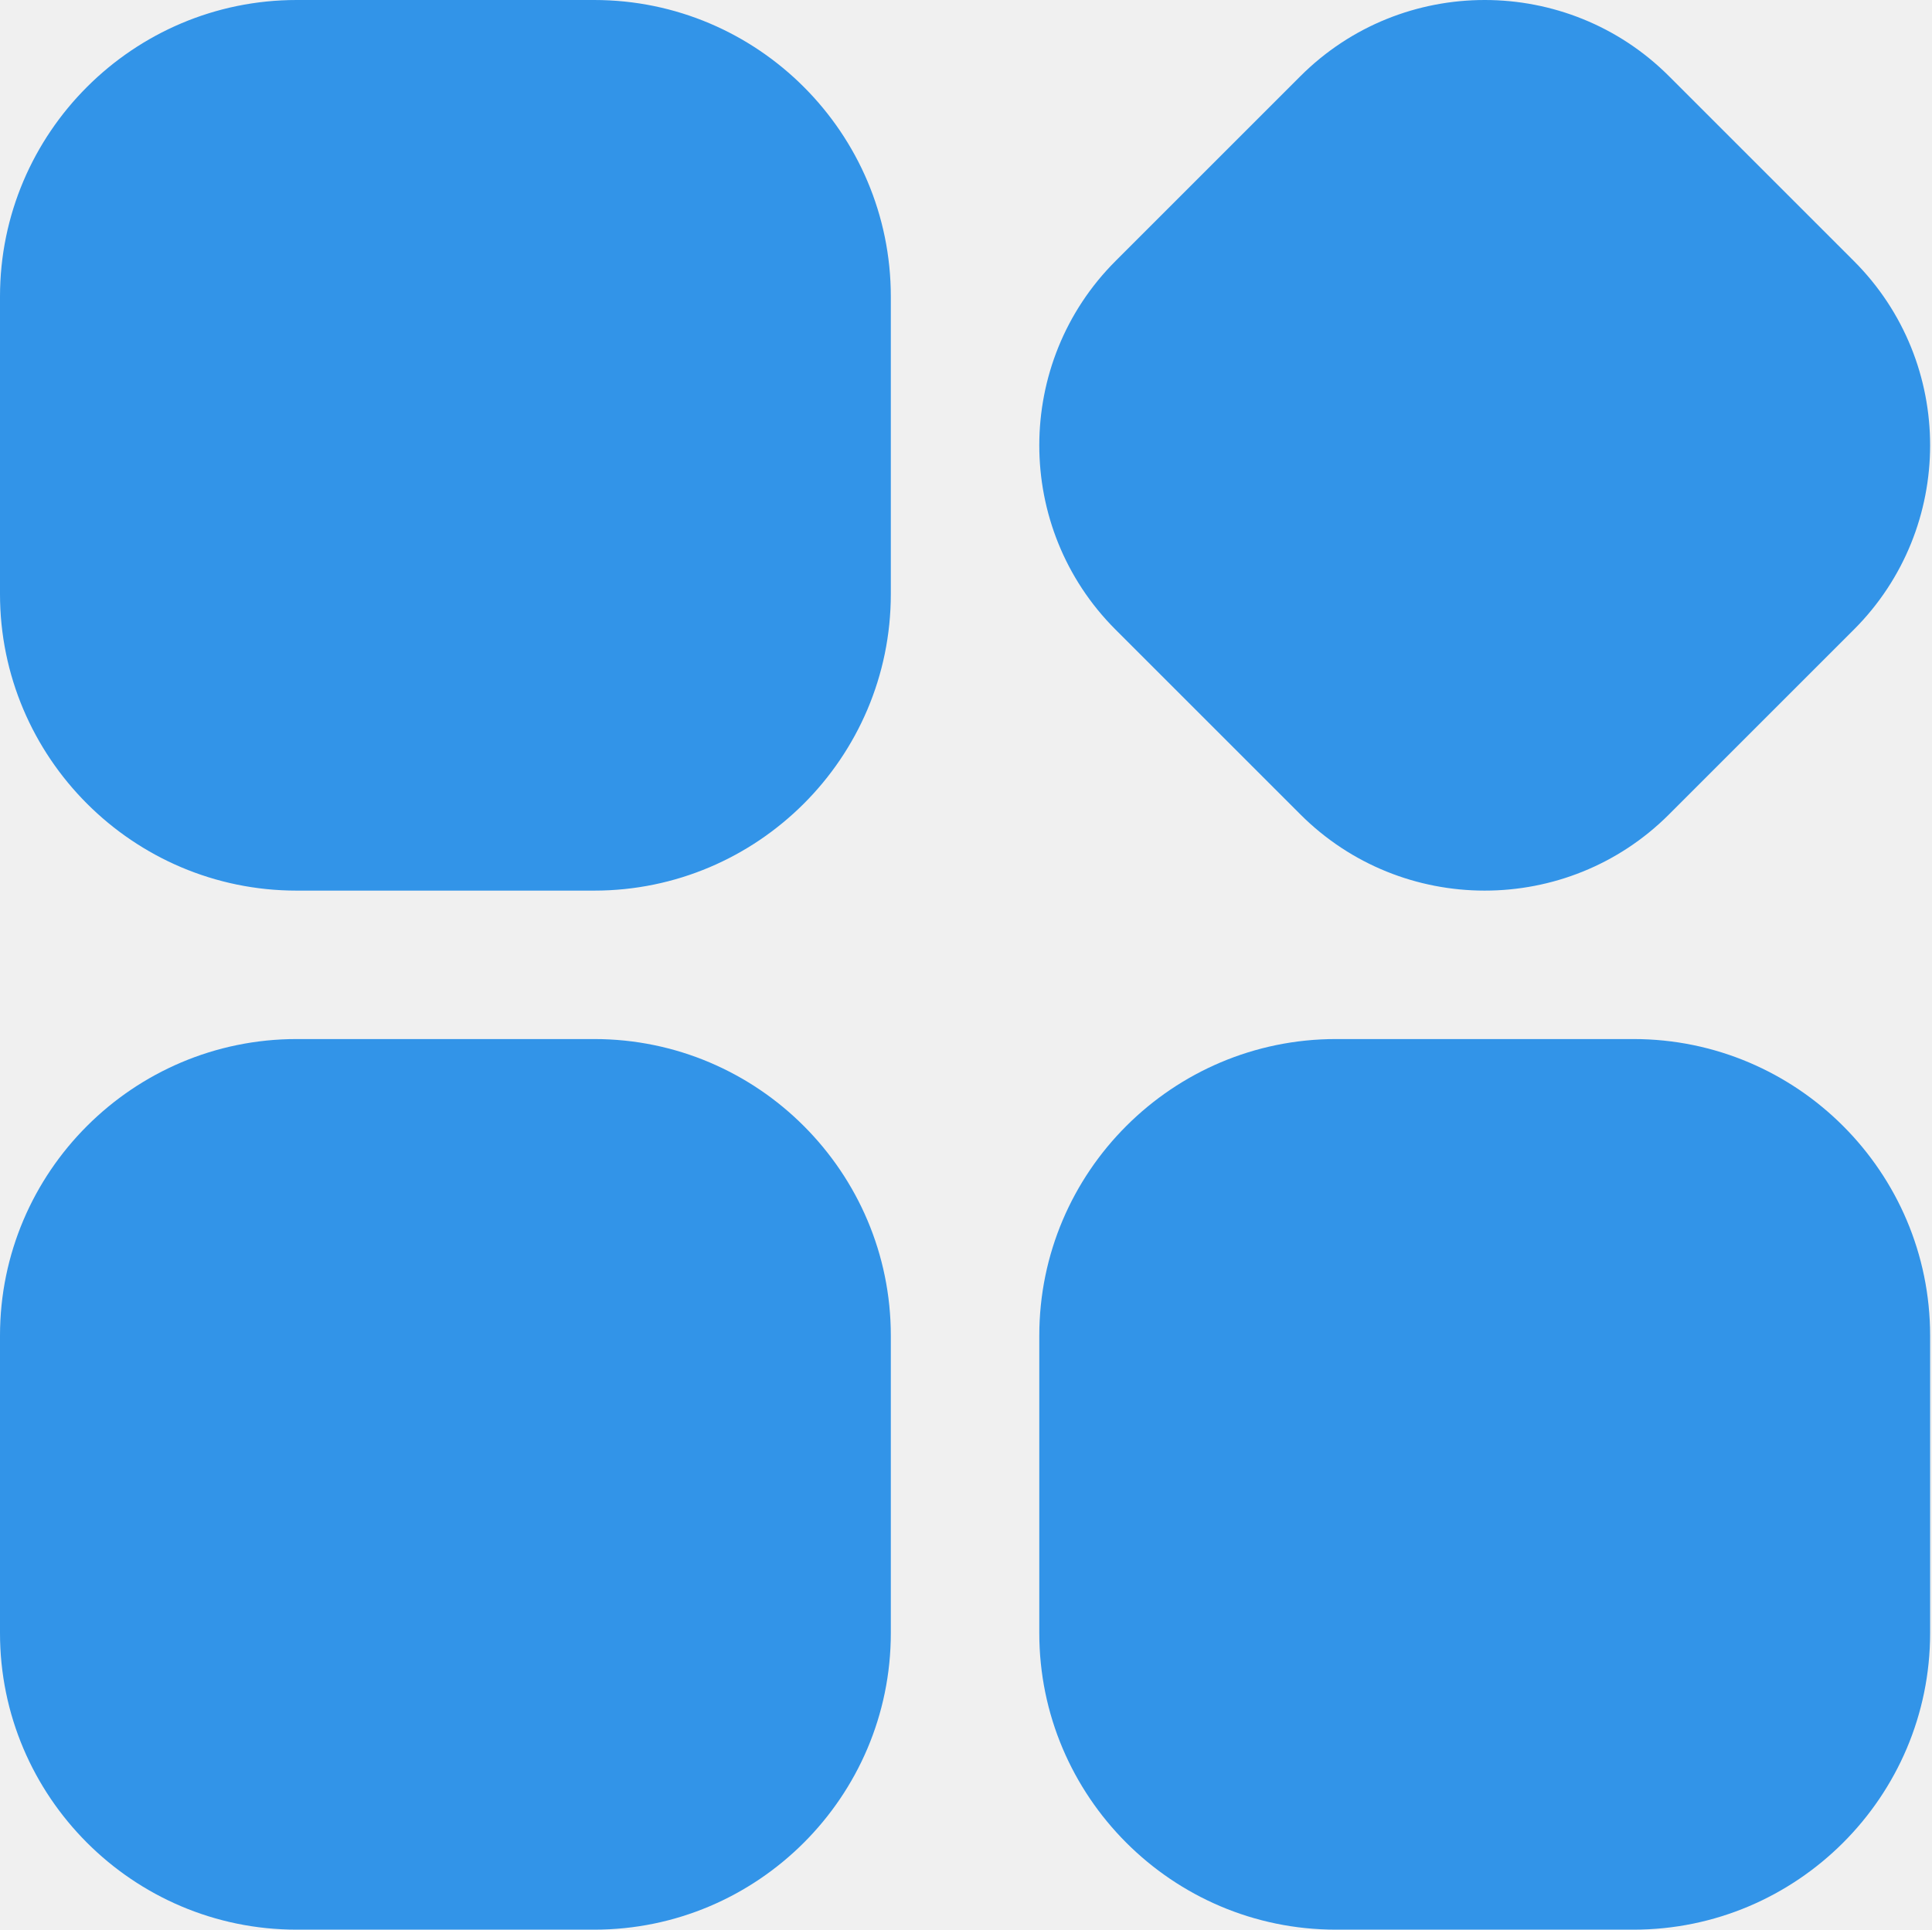
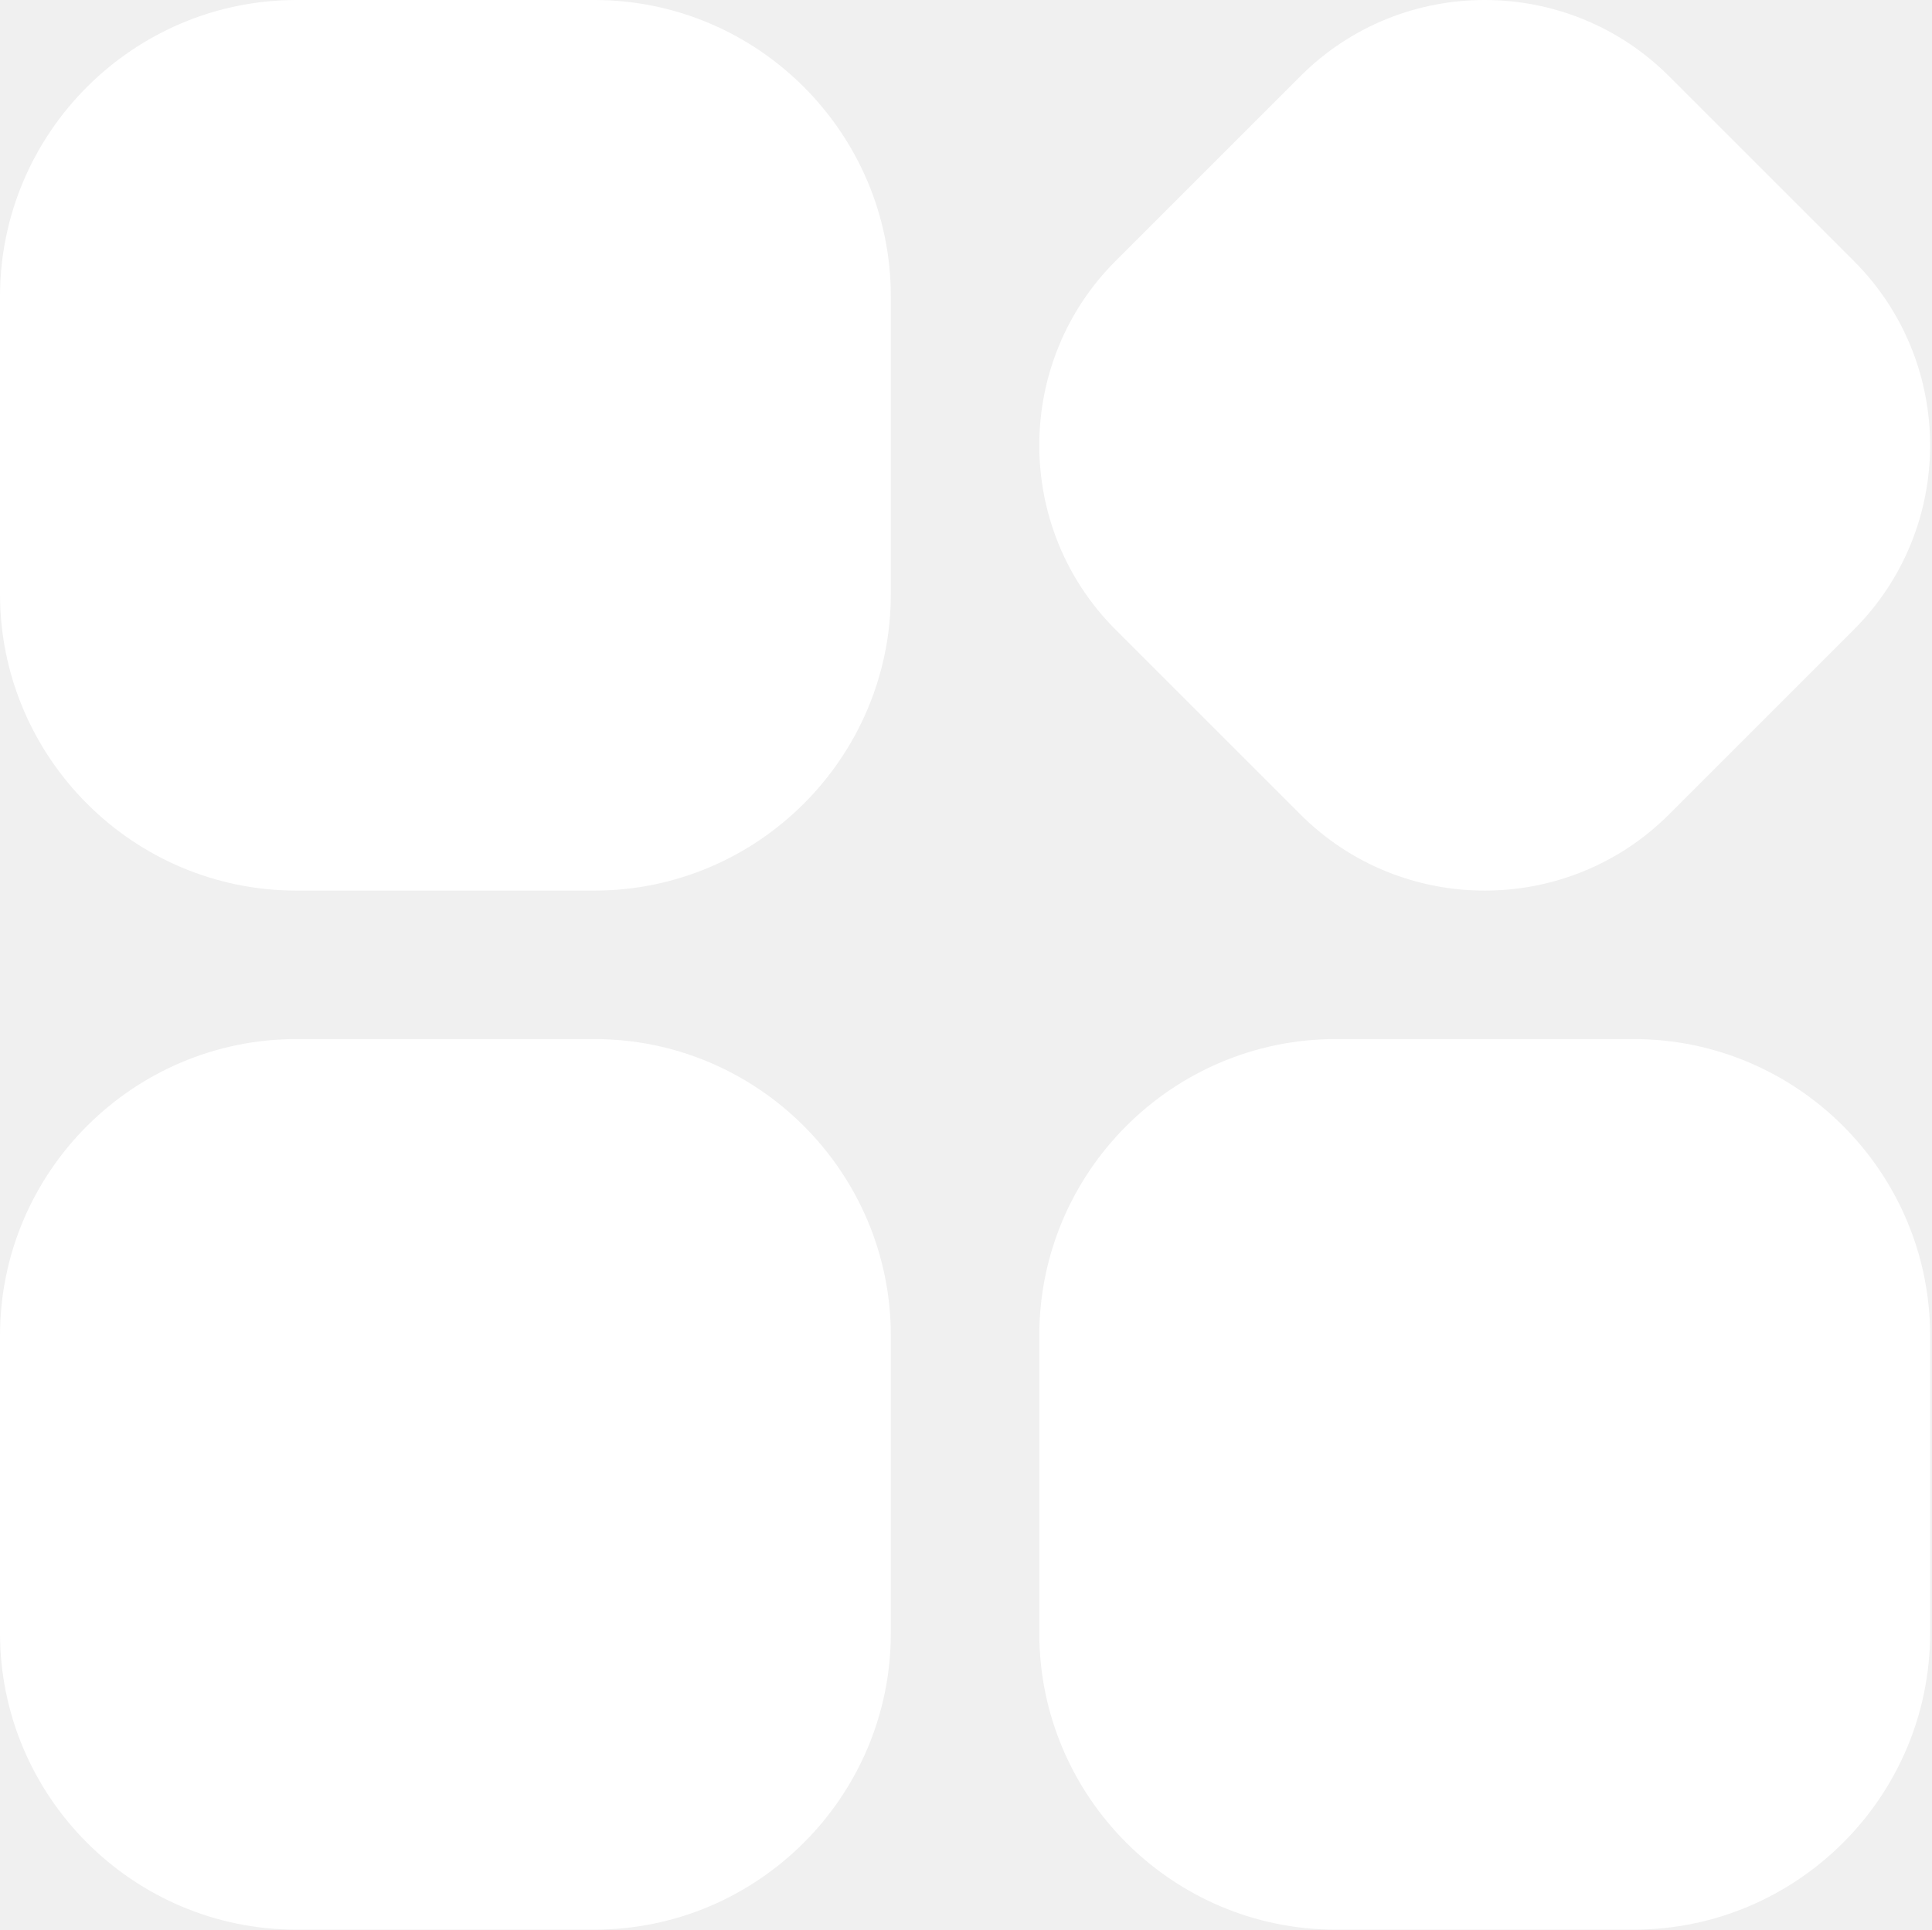
- <svg xmlns="http://www.w3.org/2000/svg" t="1560304728218" class="icon" style="" viewBox="0 0 1025 1024" version="1.1" p-id="1144" width="200.195" height="200">
+ <svg xmlns="http://www.w3.org/2000/svg" t="1561343721423" class="icon" viewBox="0 0 1025 1024" version="1.1" p-id="2012" width="200.195" height="200">
  <defs>
    <style type="text/css" />
  </defs>
-   <path d="M0 708.759C0 621.843 70.755 551.385 157.374 551.385L315.241 551.385C402.157 551.385 472.615 622.14 472.615 708.759L472.615 866.626C472.615 953.541 401.86 1024 315.241 1024L157.374 1024C70.459 1024 0 953.245 0 866.626L0 708.759ZM0 157.374C0 70.459 70.755 0 157.374 0L315.241 0C402.157 0 472.615 70.755 472.615 157.374L472.615 315.241C472.615 402.157 401.86 472.615 315.241 472.615L157.374 472.615C70.459 472.615 0 401.86 0 315.241L0 157.374ZM689.909 40.434C743.913-13.57 831.656-13.386 885.476 40.434L983.566 138.524C1037.57 192.529 1037.386 280.271 983.566 334.091L885.476 432.181C831.471 486.186 743.729 486.001 689.909 432.181L591.819 334.091C537.814 280.087 537.999 192.344 591.819 138.524L689.909 40.434ZM551.385 708.759C551.385 621.843 622.14 551.385 708.759 551.385L866.626 551.385C953.541 551.385 1024 622.14 1024 708.759L1024 866.626C1024 953.541 953.245 1024 866.626 1024L708.759 1024C621.843 1024 551.385 953.245 551.385 866.626L551.385 708.759Z" p-id="1145" fill="#3294e8" />
+   <path d="M0 708.759C0 621.843 70.755 551.385 157.374 551.385L315.241 551.385C402.157 551.385 472.615 622.14 472.615 708.759L472.615 866.626C472.615 953.541 401.86 1024 315.241 1024L157.374 1024C70.459 1024 0 953.245 0 866.626L0 708.759ZM0 157.374C0 70.459 70.755 0 157.374 0L315.241 0C402.157 0 472.615 70.755 472.615 157.374L472.615 315.241C472.615 402.157 401.86 472.615 315.241 472.615L157.374 472.615C70.459 472.615 0 401.86 0 315.241L0 157.374ZM689.909 40.434C743.913-13.57 831.656-13.386 885.476 40.434L983.566 138.524C1037.57 192.529 1037.386 280.271 983.566 334.091L885.476 432.181C831.471 486.186 743.729 486.001 689.909 432.181L591.819 334.091C537.814 280.087 537.999 192.344 591.819 138.524L689.909 40.434ZM551.385 708.759C551.385 621.843 622.14 551.385 708.759 551.385L866.626 551.385C953.541 551.385 1024 622.14 1024 708.759L1024 866.626C1024 953.541 953.245 1024 866.626 1024L708.759 1024C621.843 1024 551.385 953.245 551.385 866.626L551.385 708.759Z" p-id="2013" fill="#ffffff" />
</svg>
